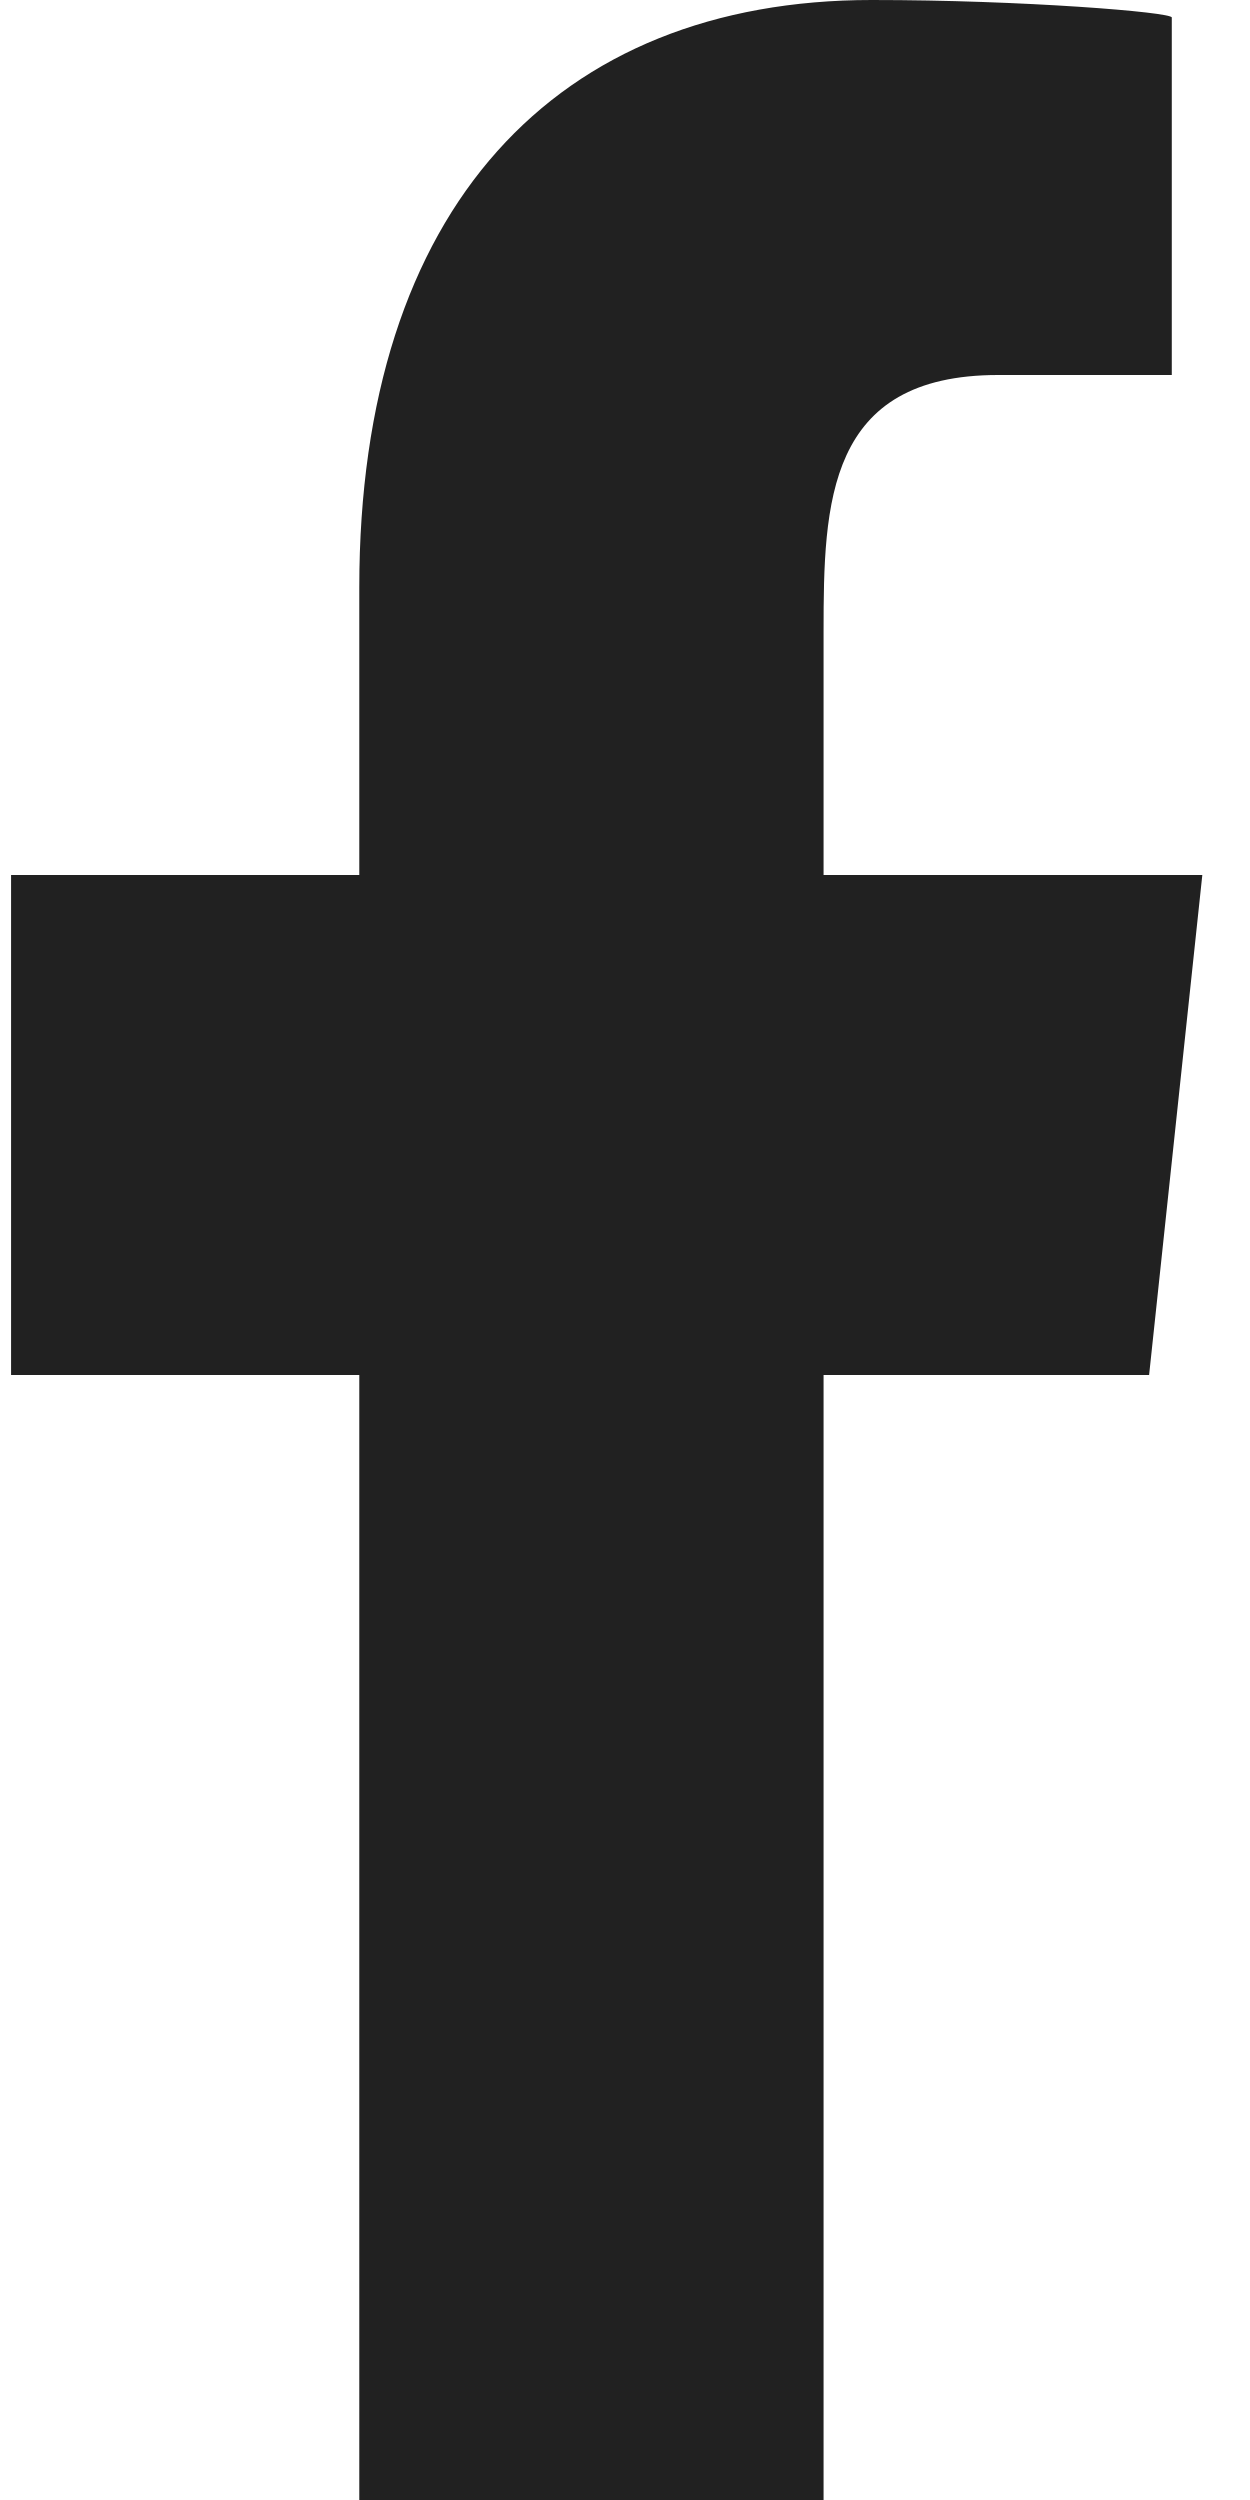
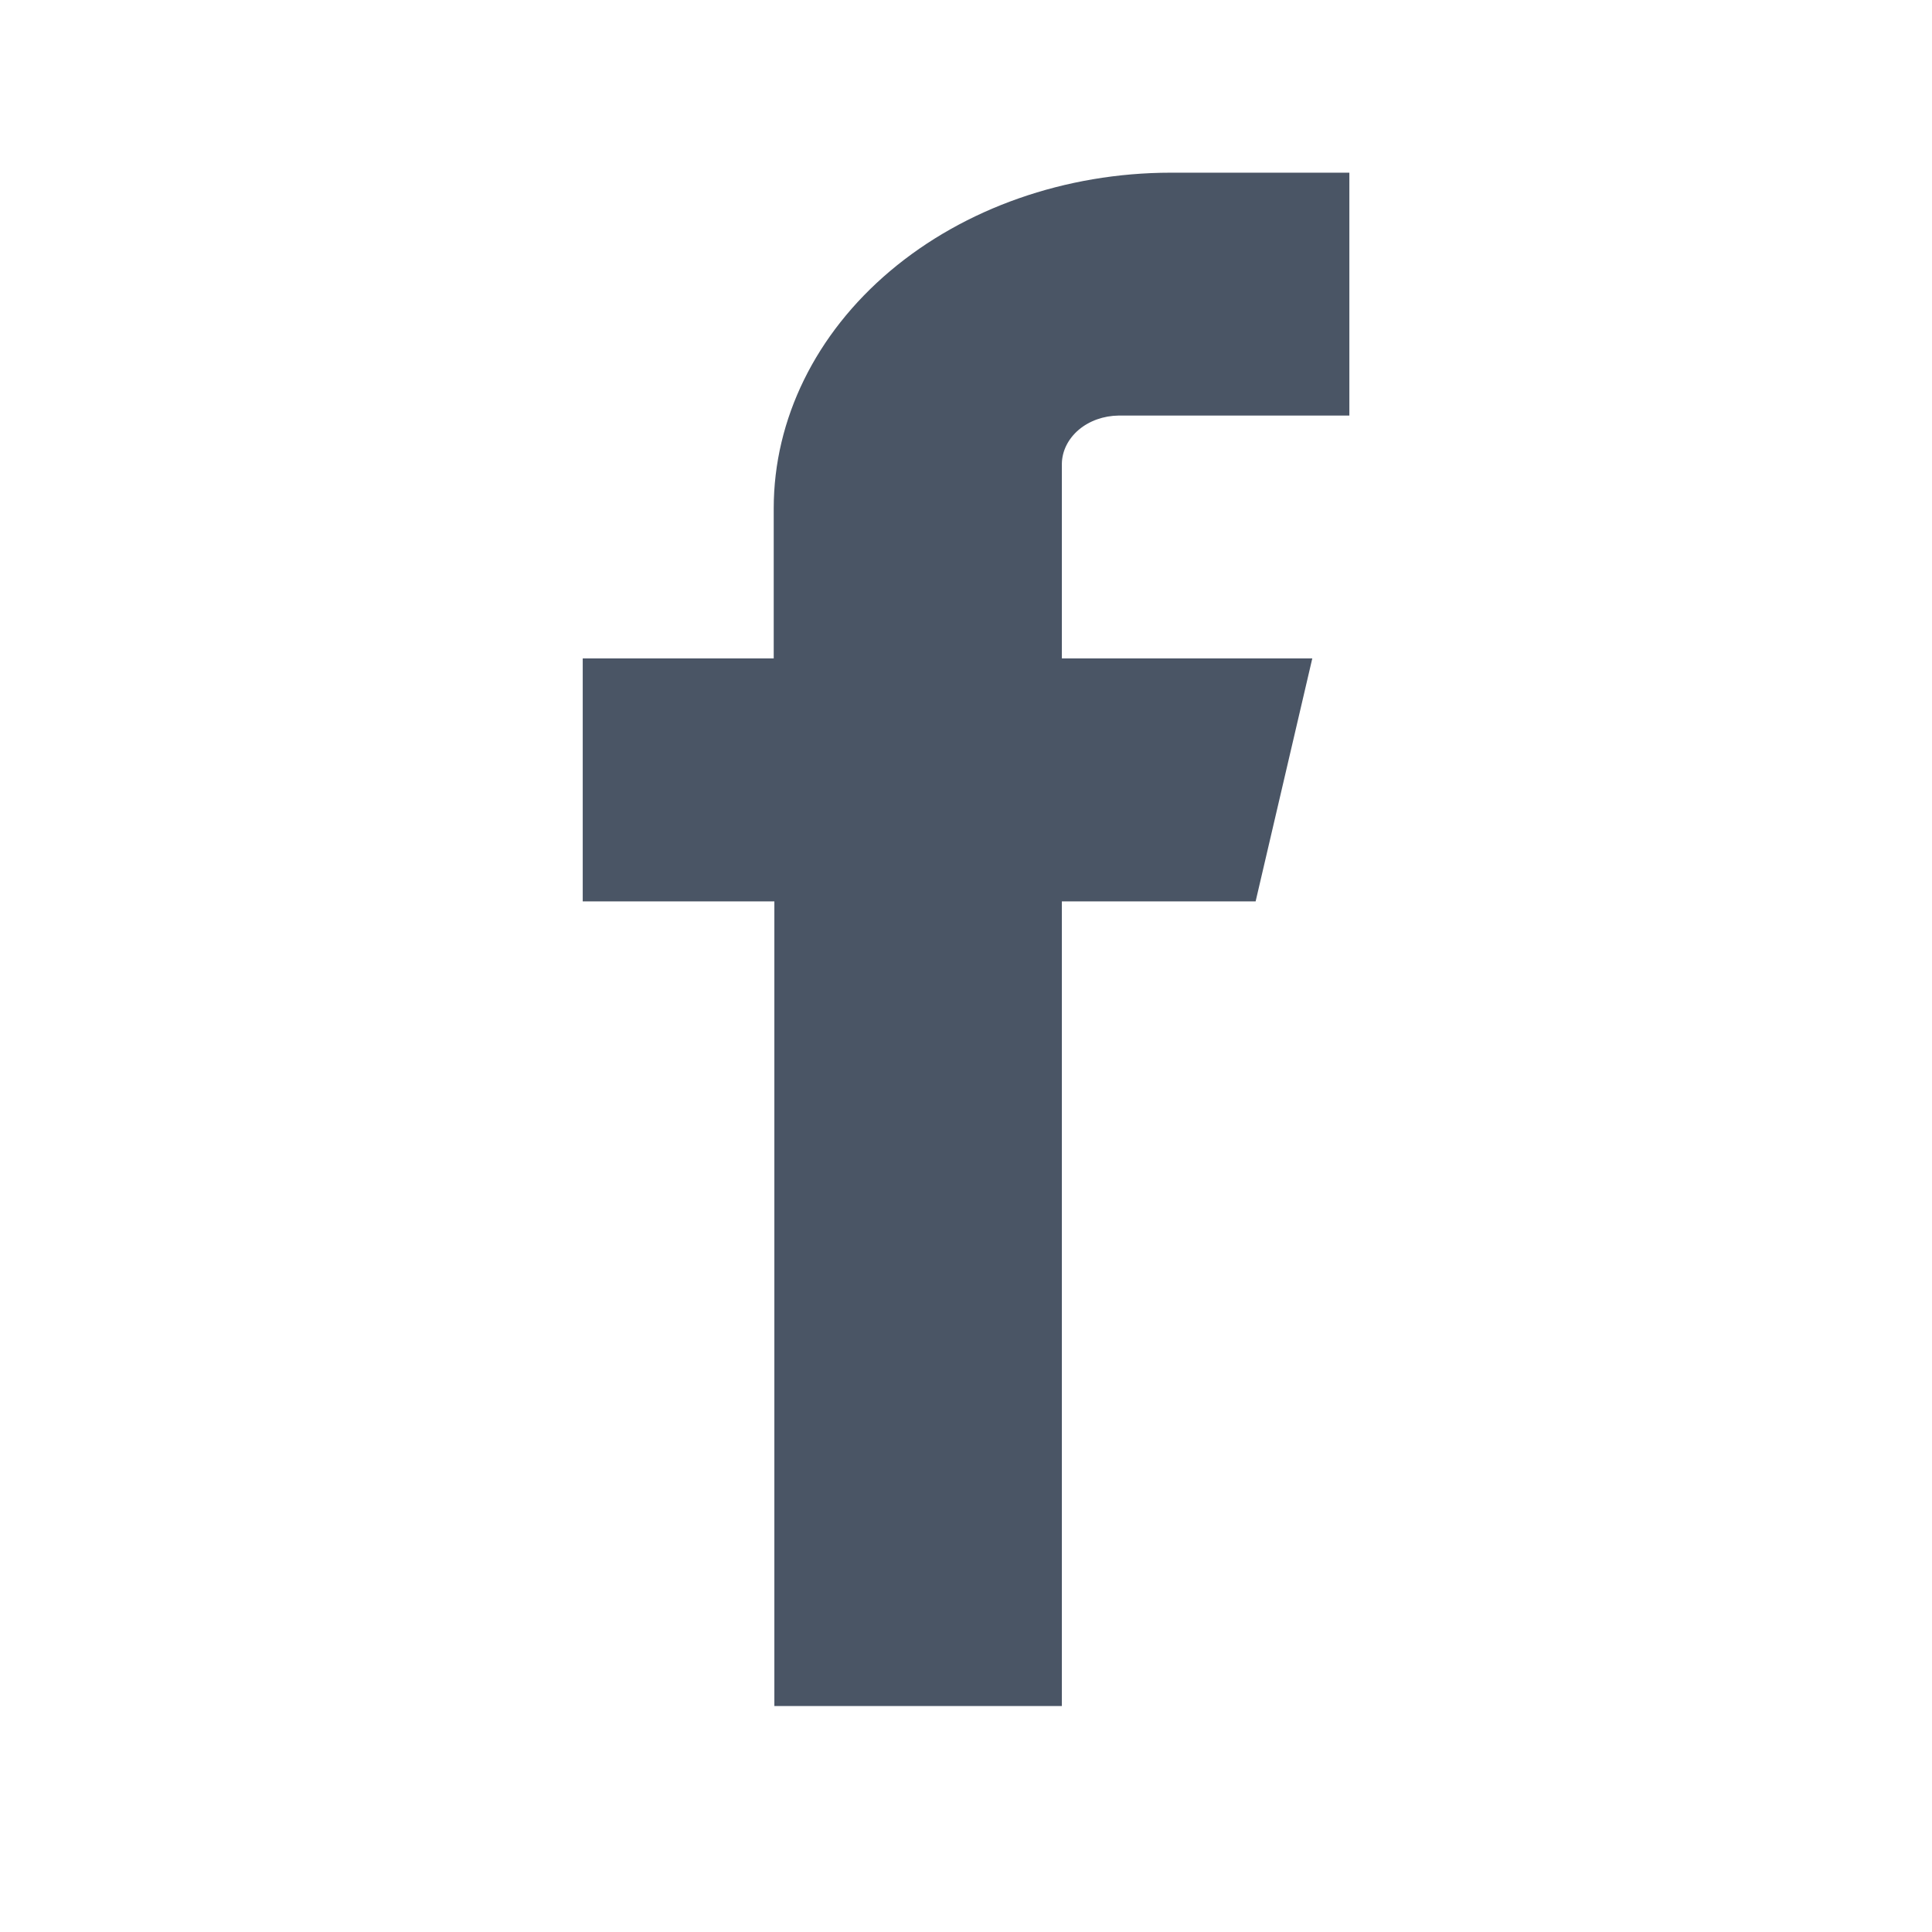
- <svg xmlns="http://www.w3.org/2000/svg" width="7" height="14" viewBox="0 0 7 14" fill="none">
-   <path fill-rule="evenodd" clip-rule="evenodd" d="M4.612 14V7.7H6.435L6.733 4.9H4.612V3.536C4.612 2.815 4.63 2.1 5.59 2.1H6.562V0.098C6.562 0.068 5.727 0 4.882 0C3.117 0 2.012 1.16 2.012 3.29V4.9H0.062V7.7H2.012V14H4.612Z" fill="#212121" />
+ <svg xmlns="http://www.w3.org/2000/svg" width="21" height="21" viewBox="0 0 21 21" fill="none">
+   <path fill-rule="evenodd" clip-rule="evenodd" d="M12.725 4.517H14.667V1.877H12.725C11.581 1.878 10.484 2.263 9.675 2.946C8.866 3.629 8.411 4.556 8.41 5.522V7.157H6.334V9.798H8.417V18.544H11.542V9.798H13.648L14.264 7.157H11.542V5.037C11.545 4.9 11.611 4.769 11.726 4.671C11.841 4.574 11.996 4.519 12.159 4.517H12.725Z" fill="#4A5565" />
</svg>
